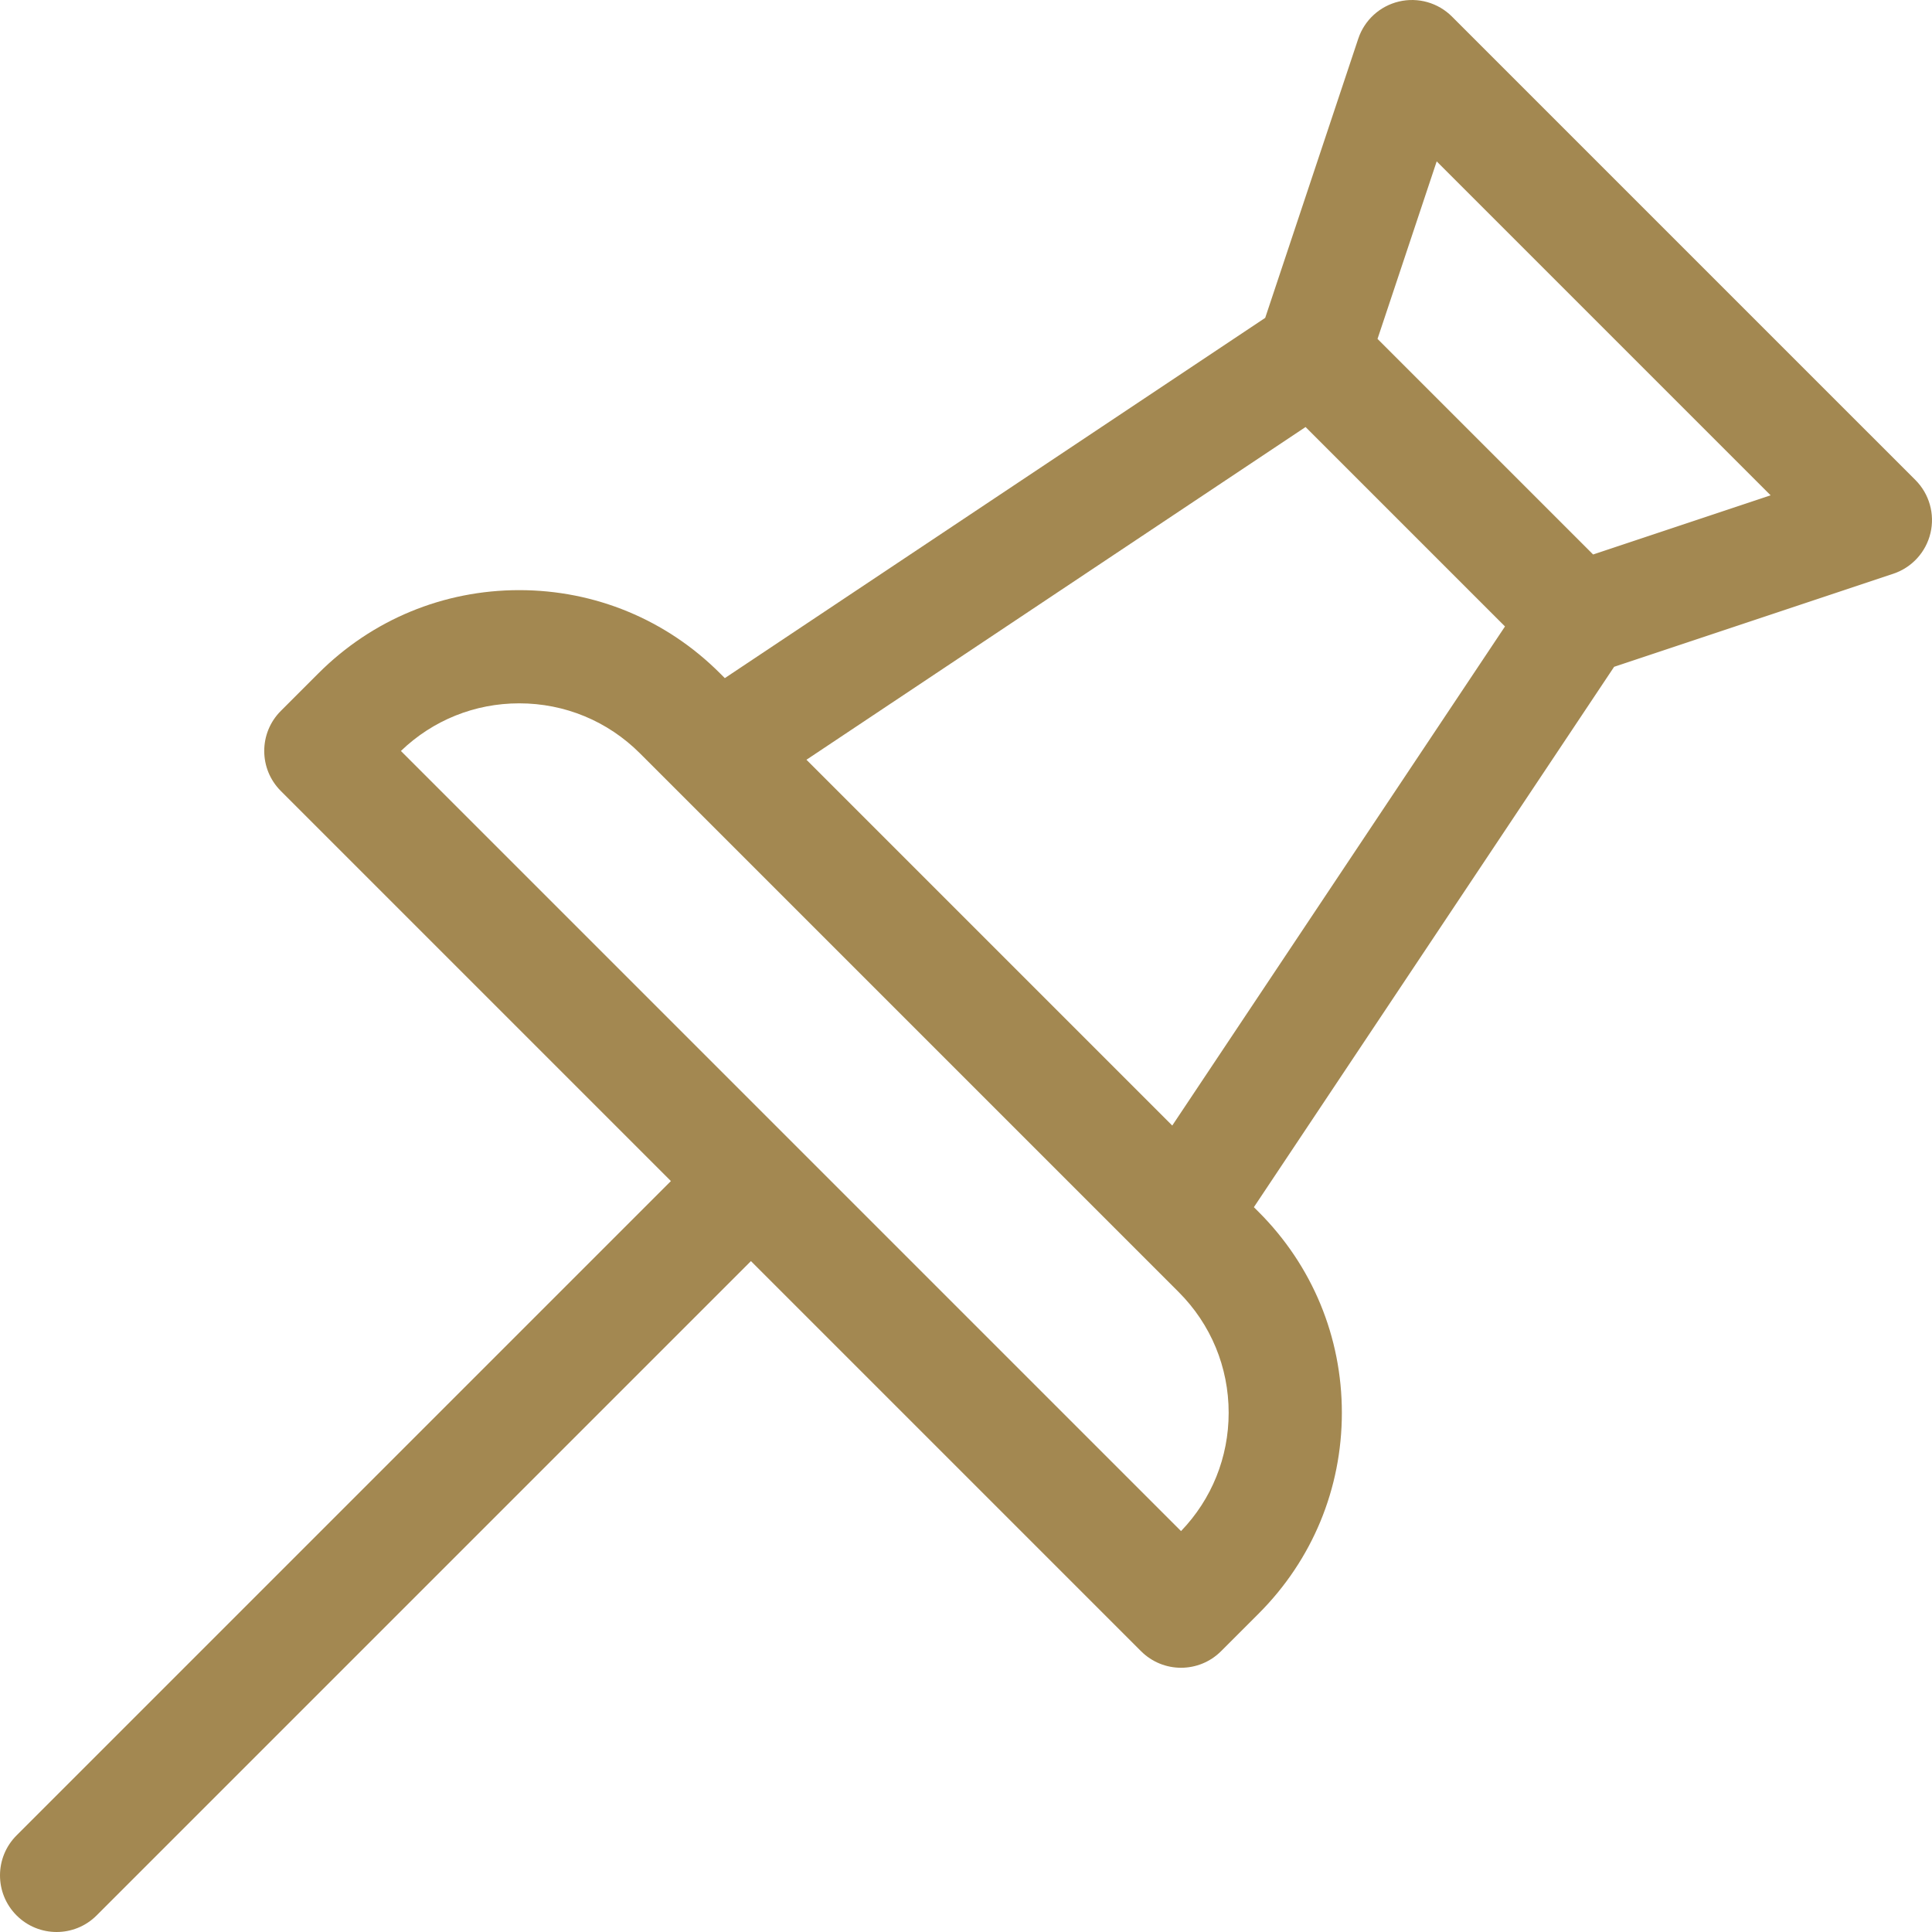
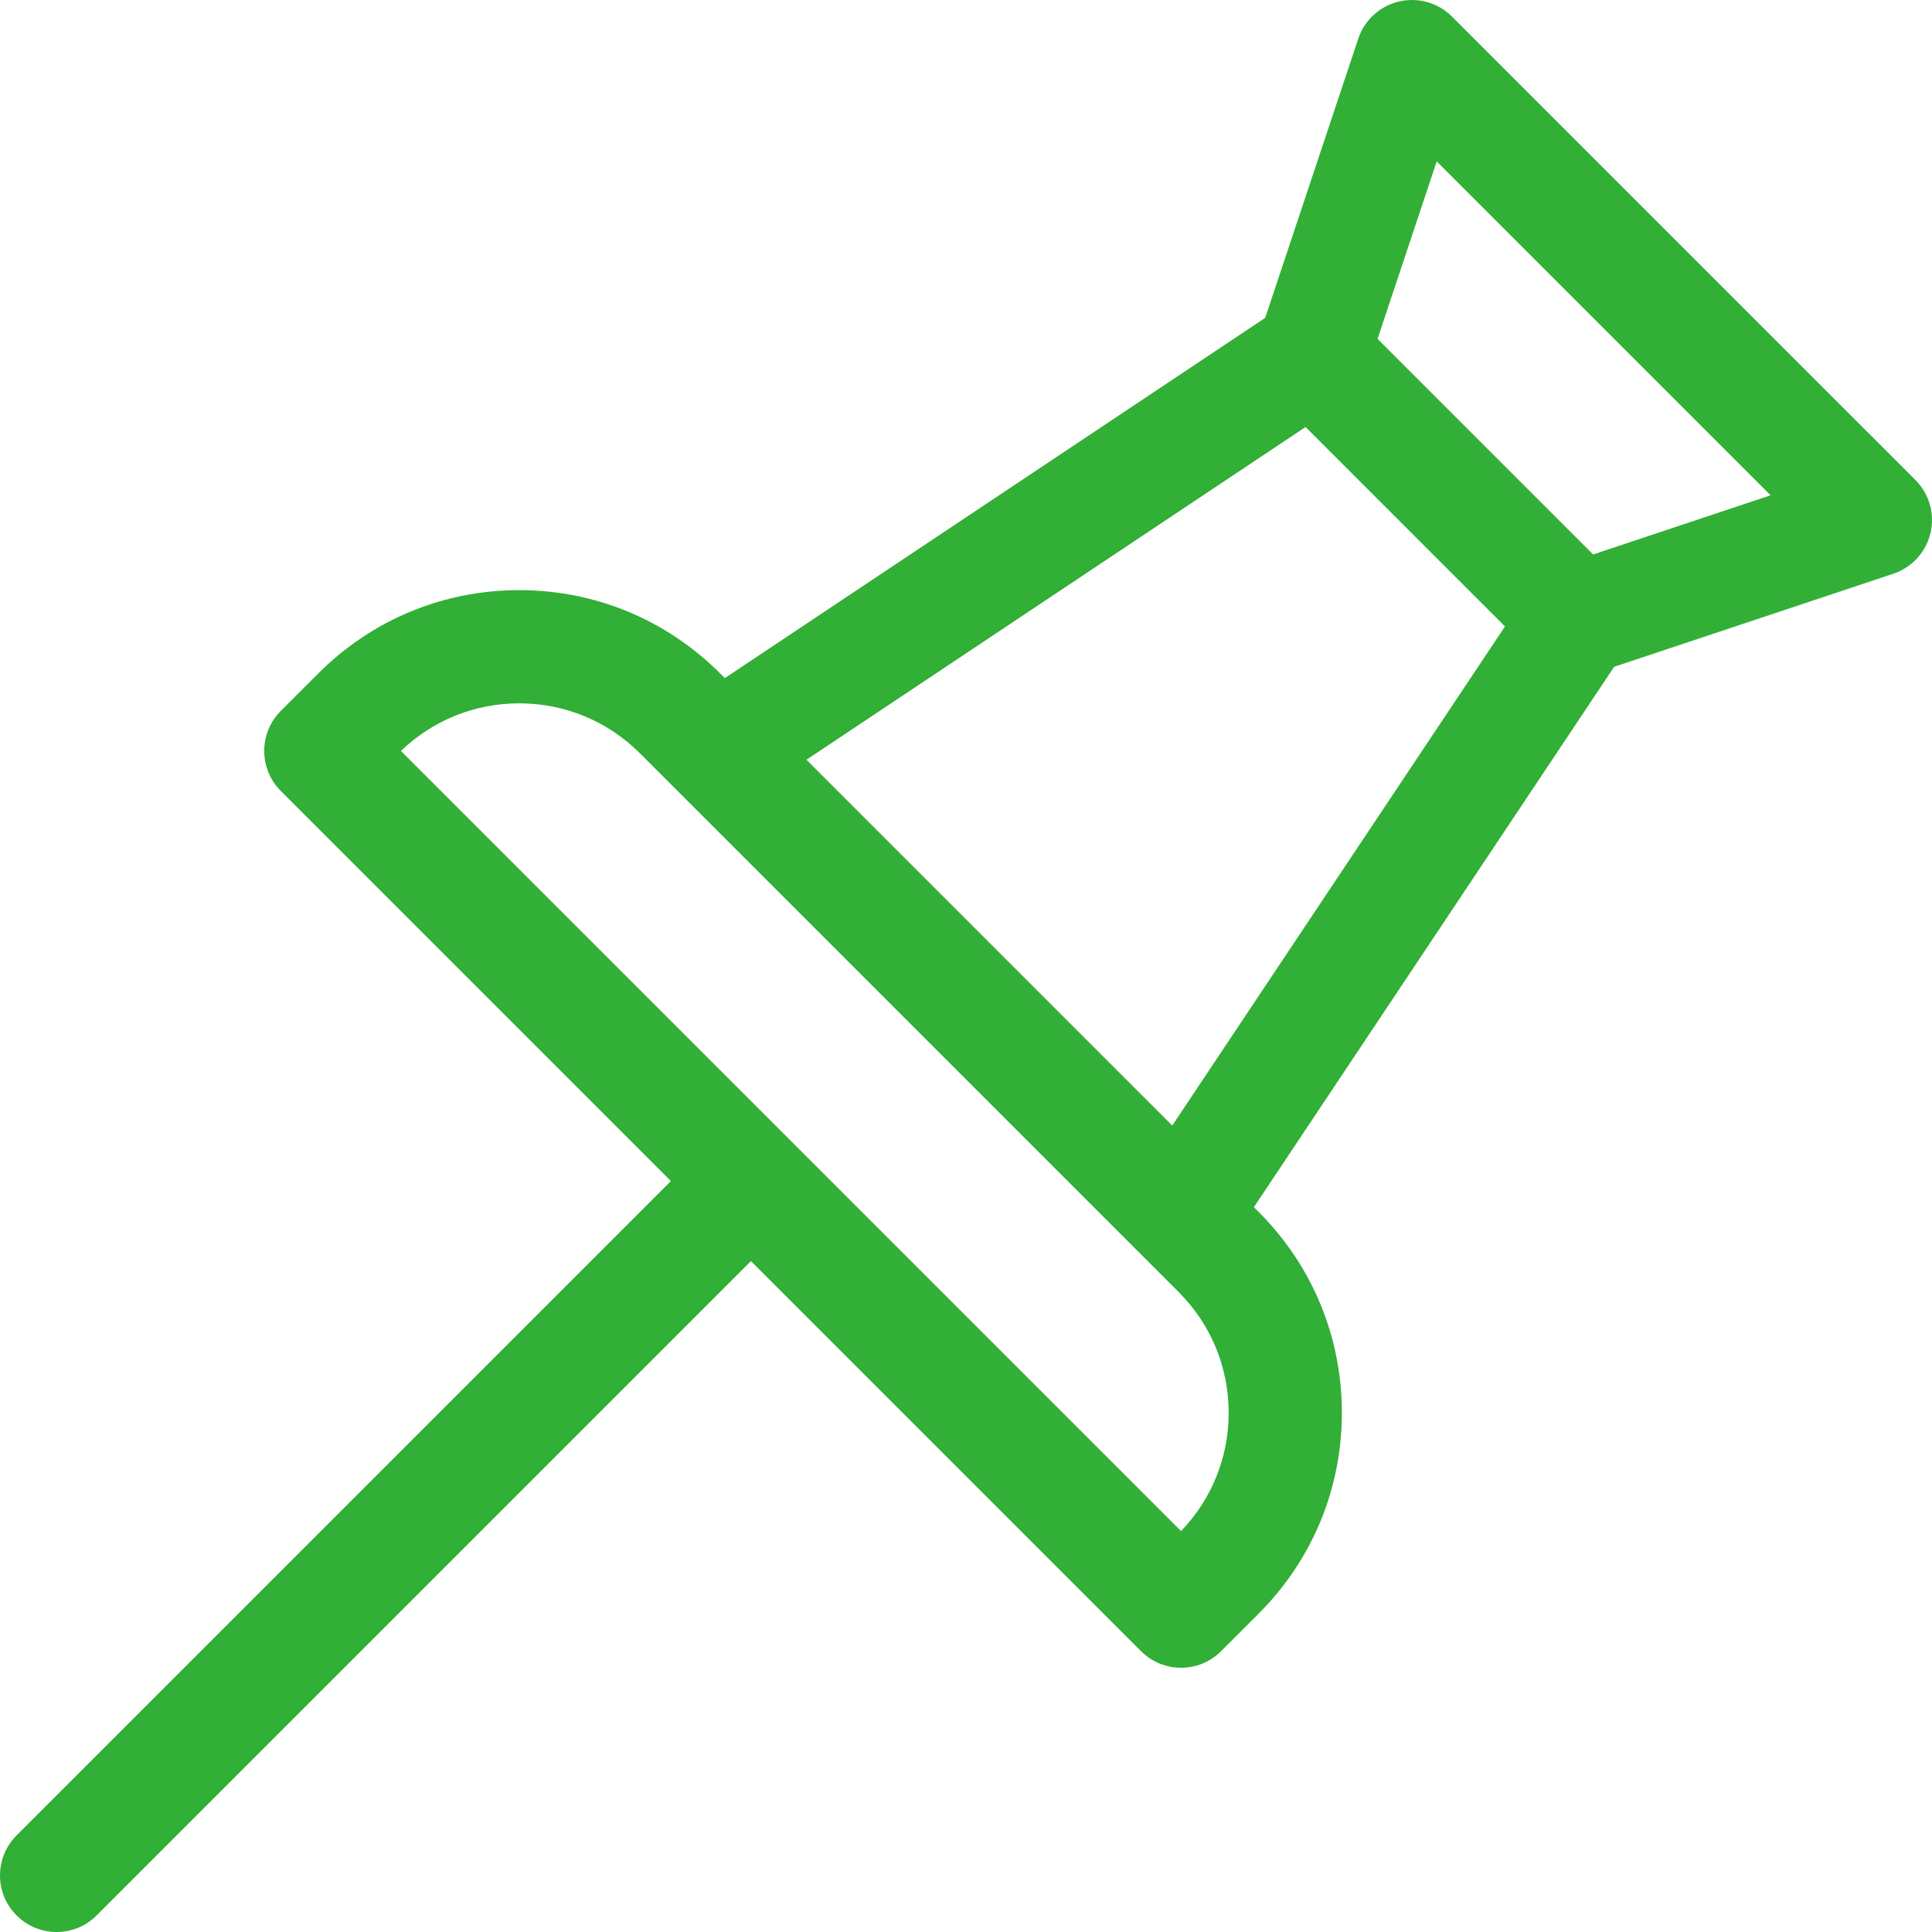
- <svg xmlns="http://www.w3.org/2000/svg" id="Layer_1" enable-background="new 0 0 512 512" height="23" viewBox="0 0 512 512" width="23" fill="#a38851">
+ <svg xmlns="http://www.w3.org/2000/svg" id="Layer_1" enable-background="new 0 0 512 512" height="23" viewBox="0 0 512 512" width="23" fill="#31af36">
  <g>
    <path d="m507.607 127.212-122.818-122.818c-3.676-3.677-8.994-5.187-14.053-3.992-5.06 1.194-9.14 4.923-10.784 9.855l-24.66 73.979-143.208 95.472-1.275-1.275c-14.213-14.213-33.11-22.041-53.21-22.041s-38.997 7.828-53.209 22.041l-9.971 9.971c-5.858 5.858-5.858 15.355 0 21.213l103.376 103.376-173.401 173.401c-5.858 5.858-5.858 15.355 0 21.213 2.928 2.929 6.767 4.393 10.606 4.393s7.678-1.464 10.606-4.394l173.402-173.402 103.376 103.376c2.929 2.929 6.768 4.394 10.606 4.394s7.678-1.464 10.606-4.394l9.971-9.97c14.213-14.213 22.04-33.11 22.04-53.21s-7.827-38.997-22.04-53.209l-1.276-1.276 95.473-143.207 73.978-24.66c4.933-1.644 8.661-5.725 9.855-10.784 1.196-5.059-.315-10.376-3.99-14.052zm-194.622 278.543-206.74-206.74c8.469-8.148 19.568-12.624 31.354-12.624 12.087 0 23.45 4.707 31.997 13.253l142.759 142.76c8.547 8.546 13.253 19.909 13.253 31.996 0 11.787-4.475 22.886-12.623 31.355zm-2.325-107.472-96.942-96.942 132.266-88.178 52.854 52.854zm111.531-151.34-57.133-57.133 15.681-47.041 88.493 88.494z" />
  </g>
</svg>
